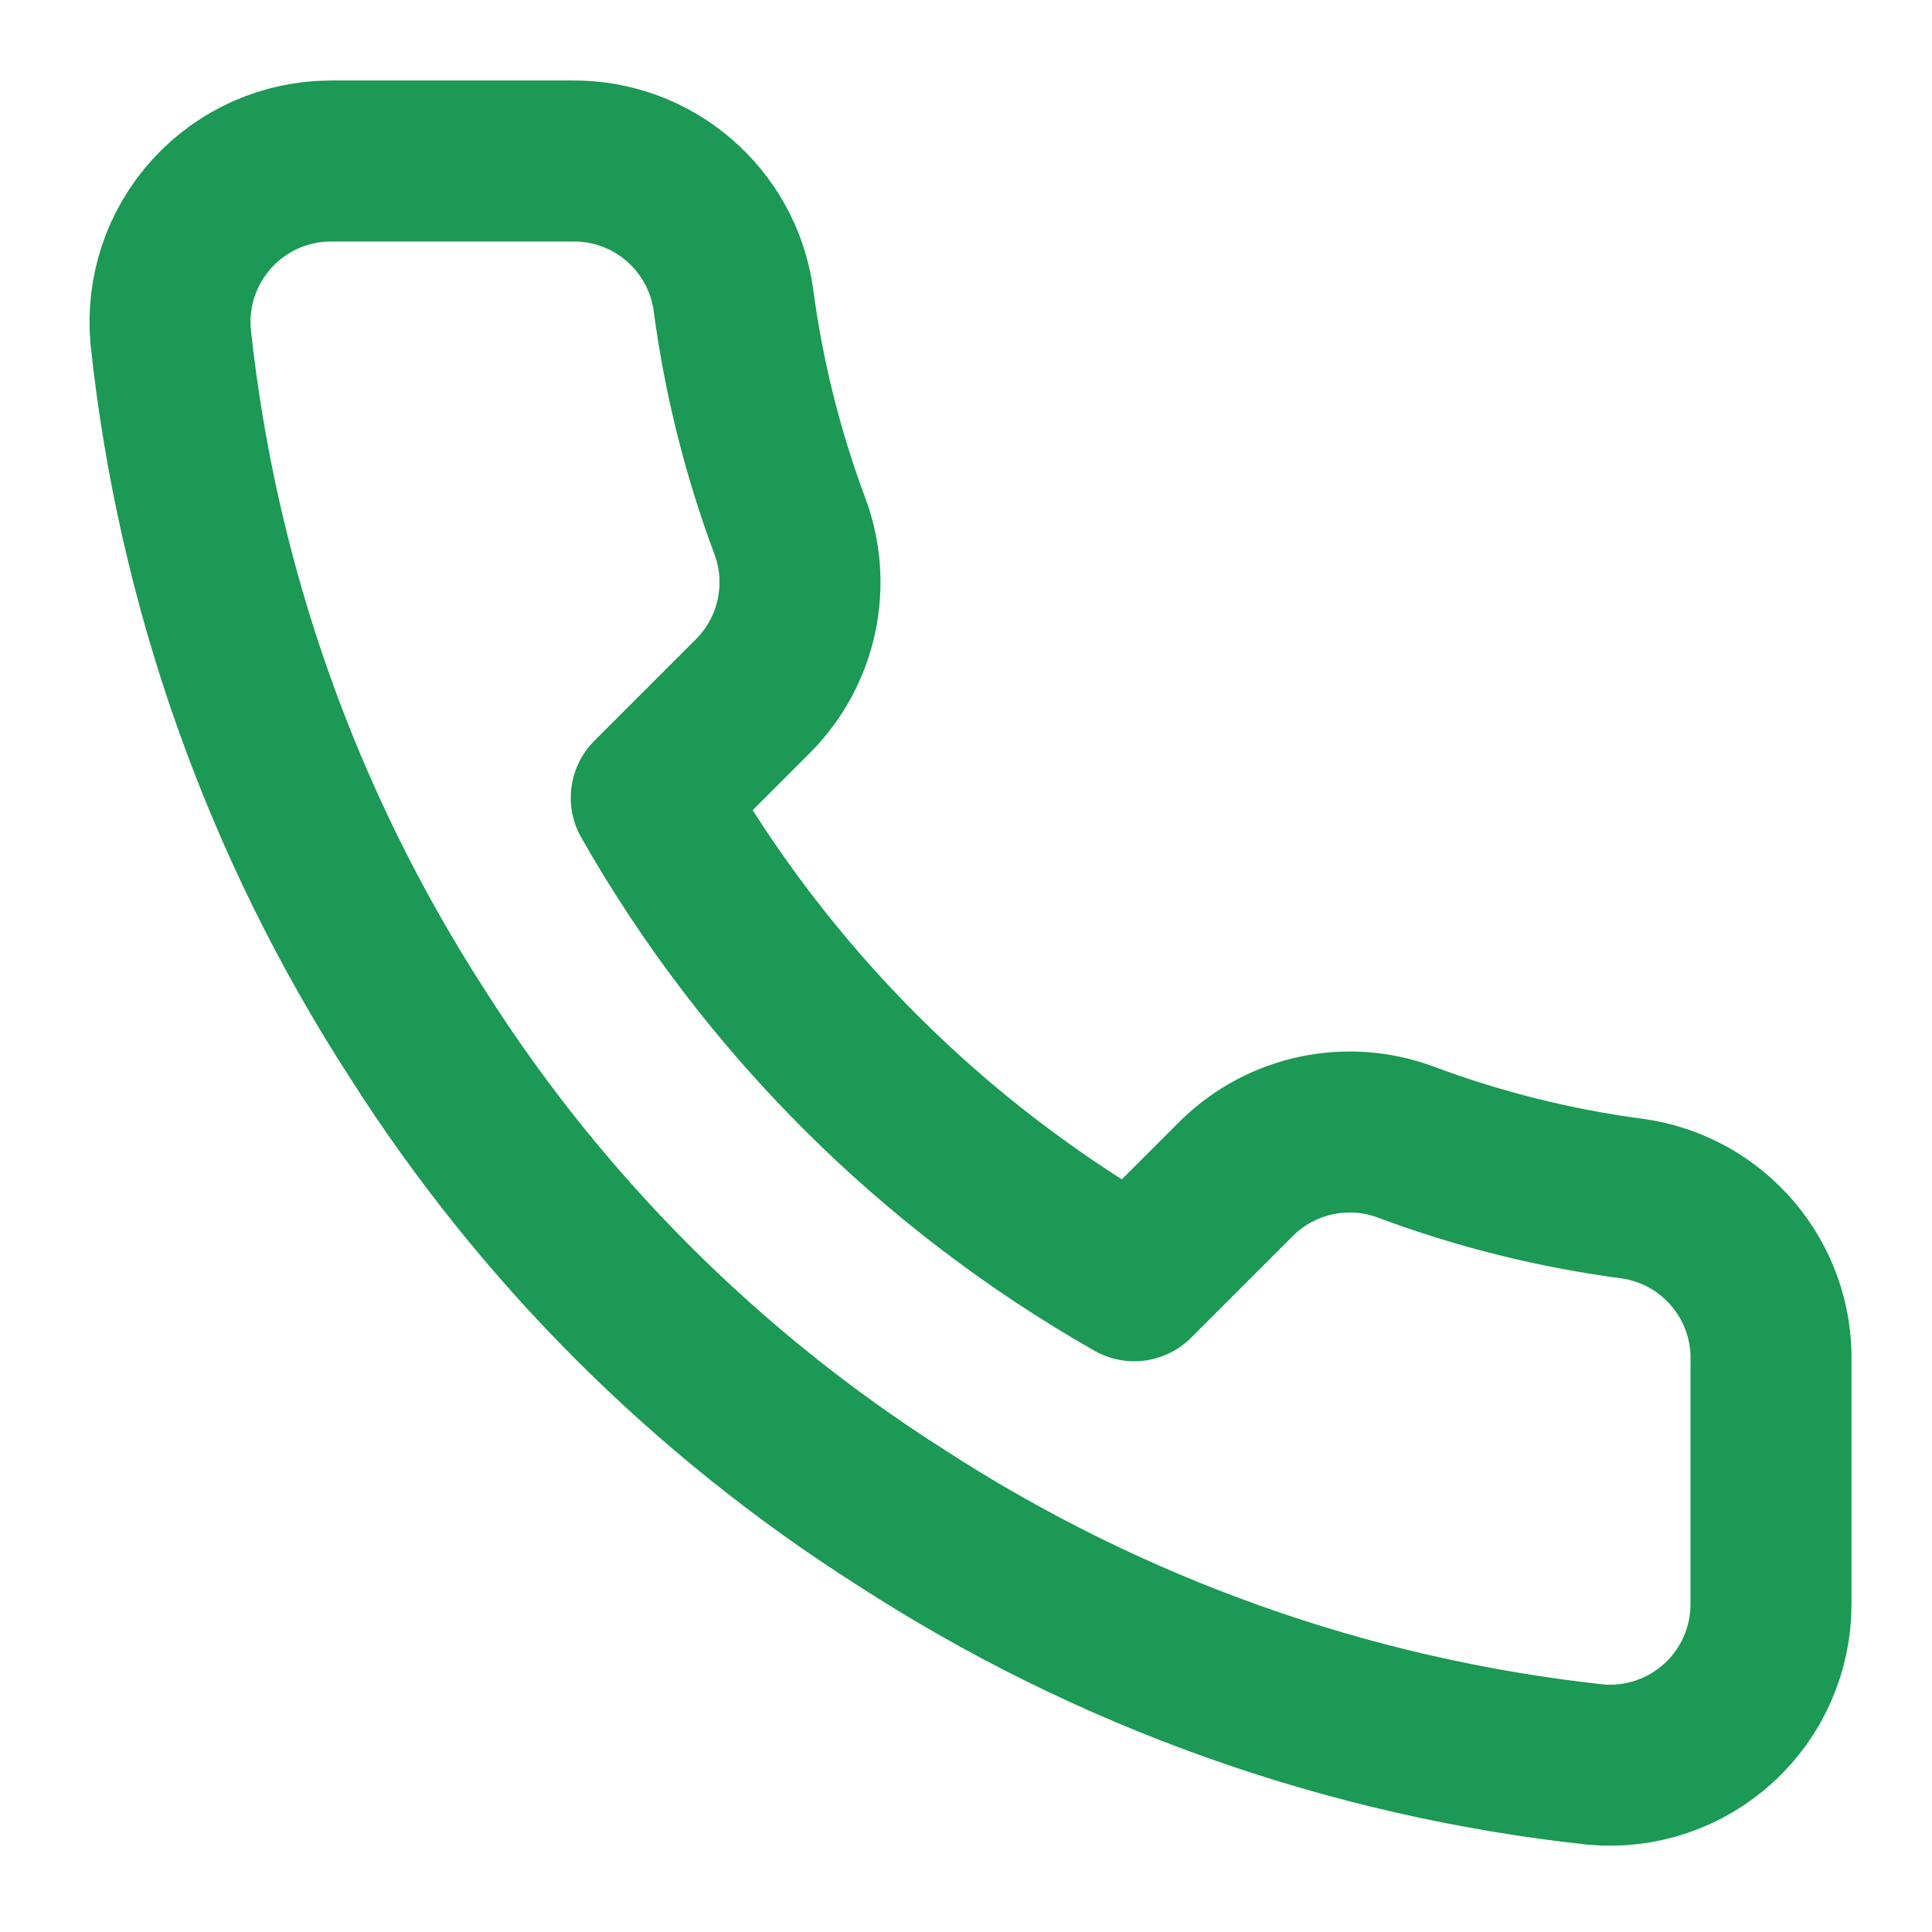
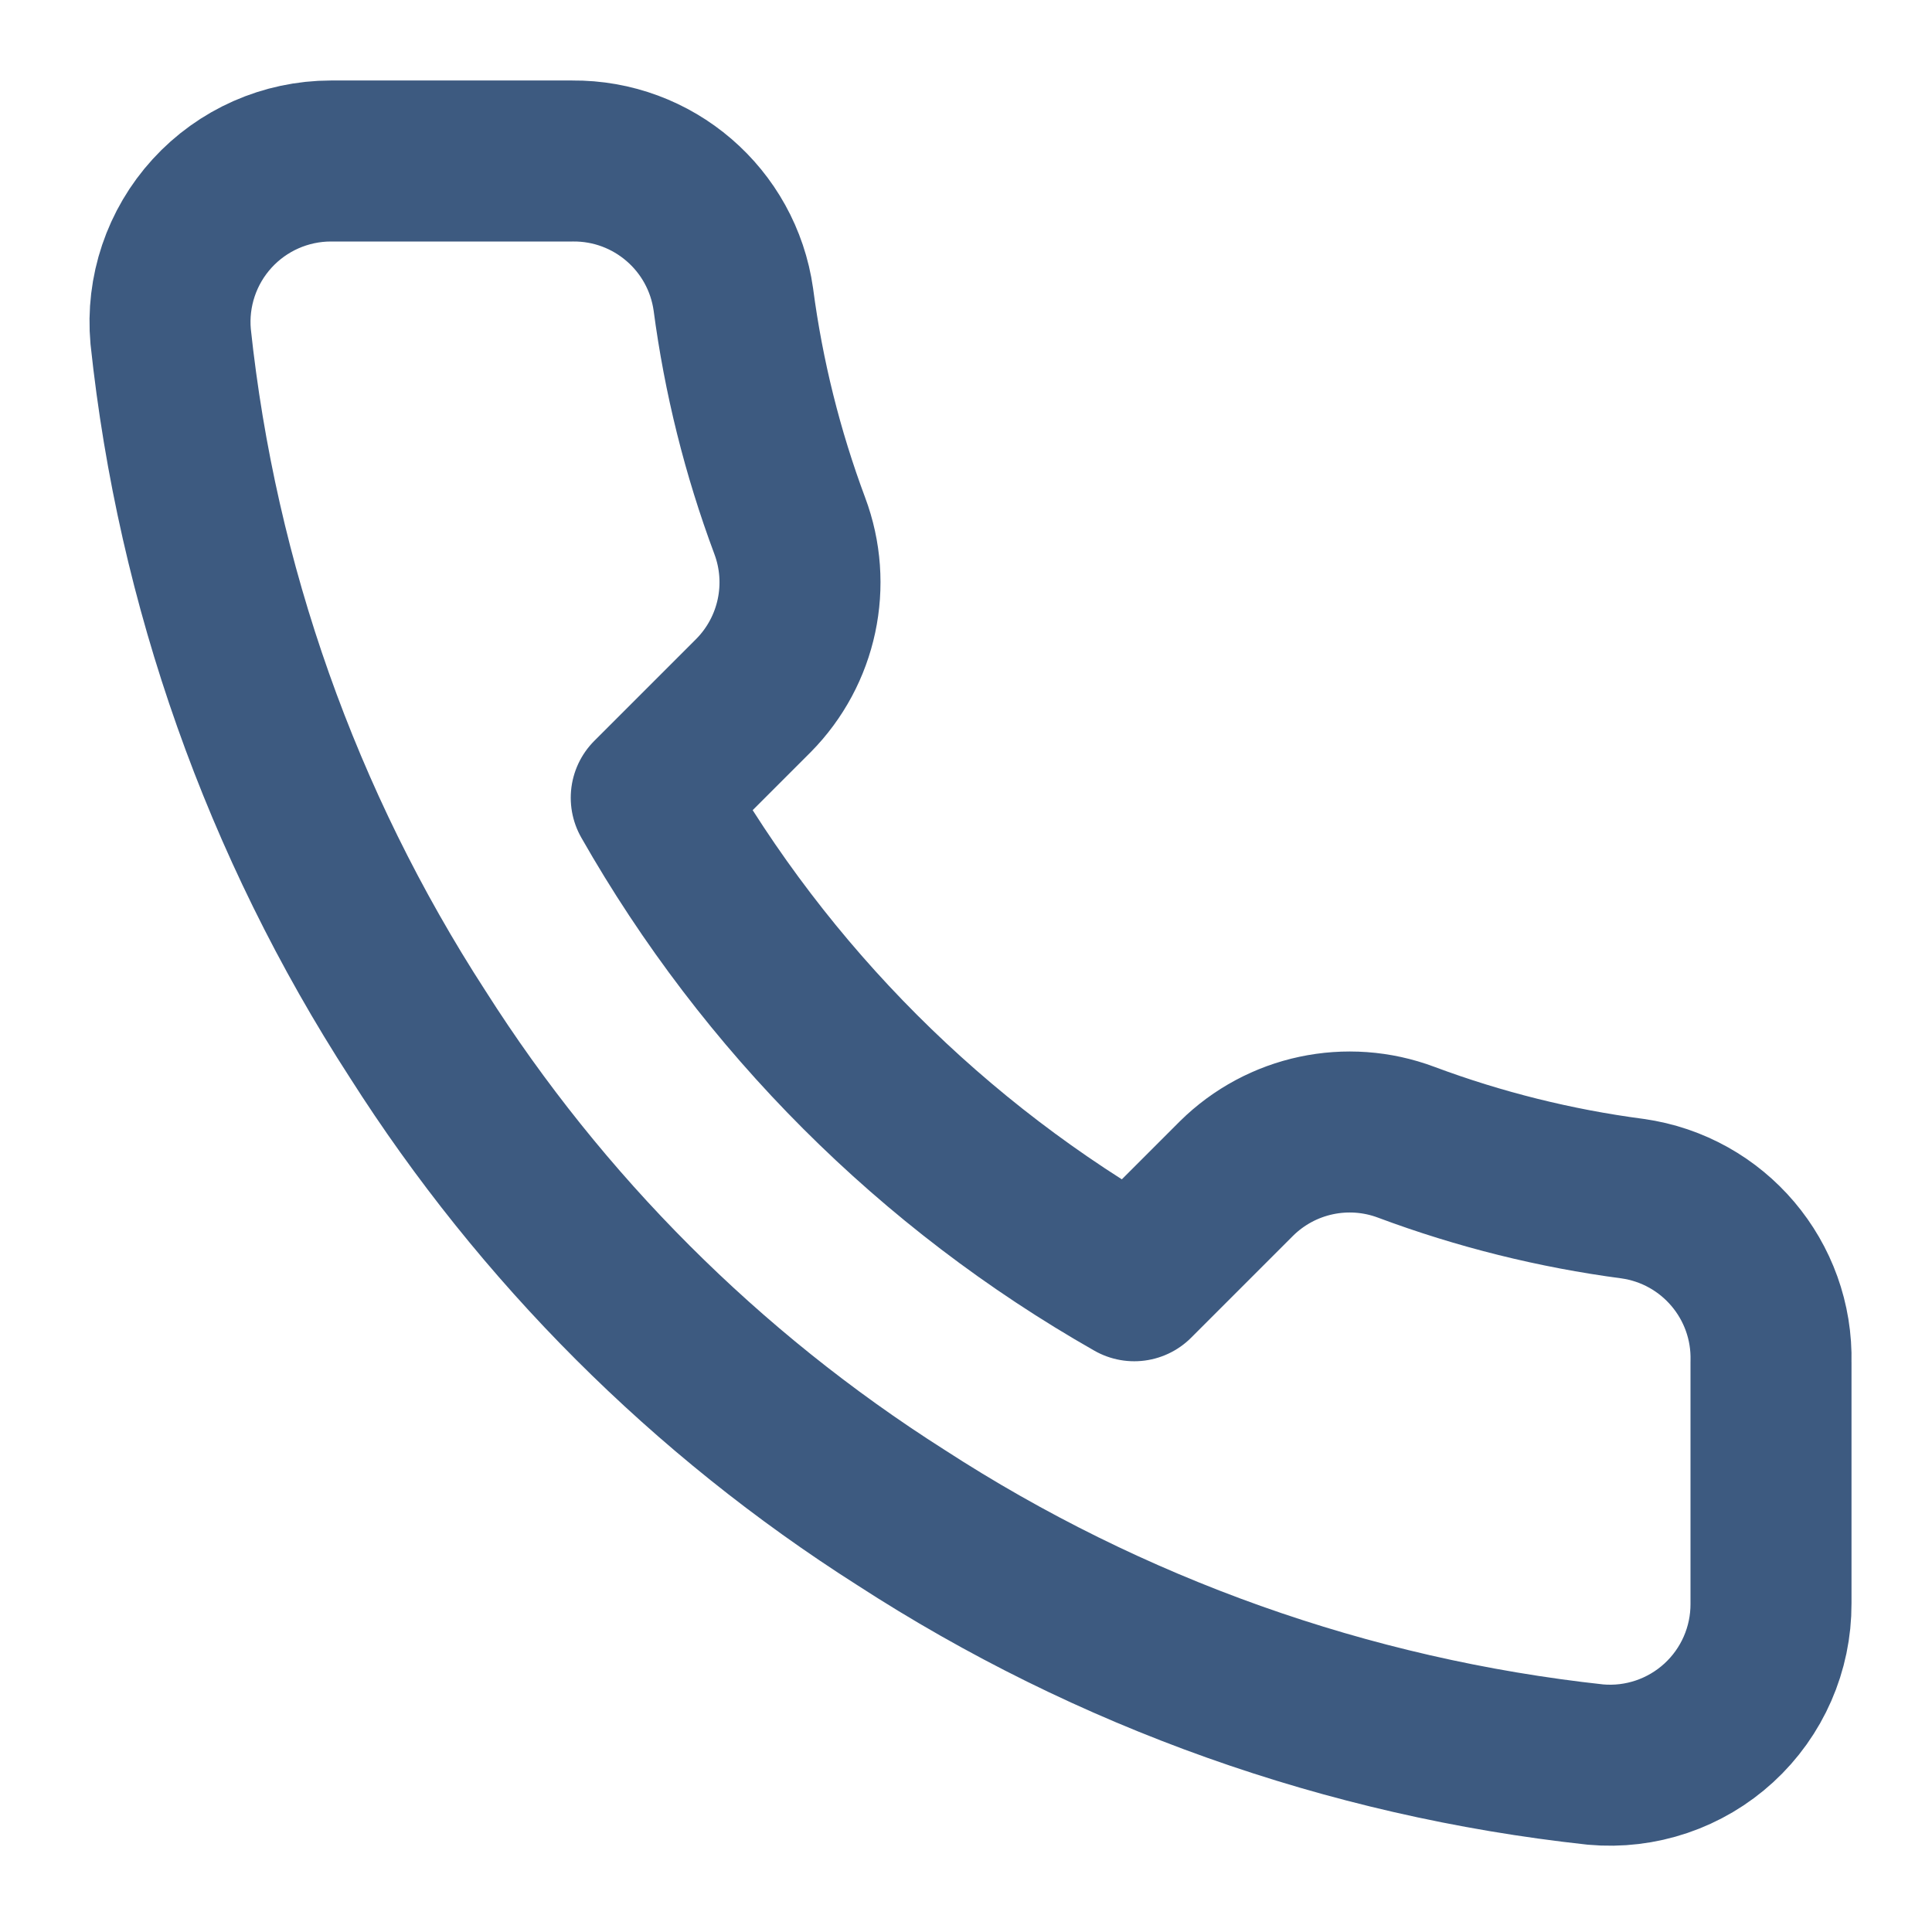
- <svg xmlns="http://www.w3.org/2000/svg" width="24" height="24" viewBox="0 0 24 24" fill="none" stroke="#1c9954" stroke-width="2" stroke-linecap="round" stroke-linejoin="round">
+ <svg xmlns="http://www.w3.org/2000/svg" width="24" height="24" viewBox="0 0 24 24" fill="none" stroke="#3d5a80" stroke-width="2" stroke-linecap="round" stroke-linejoin="round">
  <path d="M22 16.92v3a2 2 0 0 1-2.18 2 19.79 19.79 0 0 1-8.63-3.07 19.5 19.5 0 0 1-6-6 19.79 19.79 0 0 1-3.07-8.67A2 2 0 0 1 4.11 2h3a2 2 0 0 1 2 1.72 12.84 12.84 0 0 0 .7 2.81 2 2 0 0 1-.45 2.11L8.09 9.91a16 16 0 0 0 6 6l1.27-1.27a2 2 0 0 1 2.11-.45 12.84 12.84 0 0 0 2.81.7A2 2 0 0 1 22 16.92z" />
</svg>
